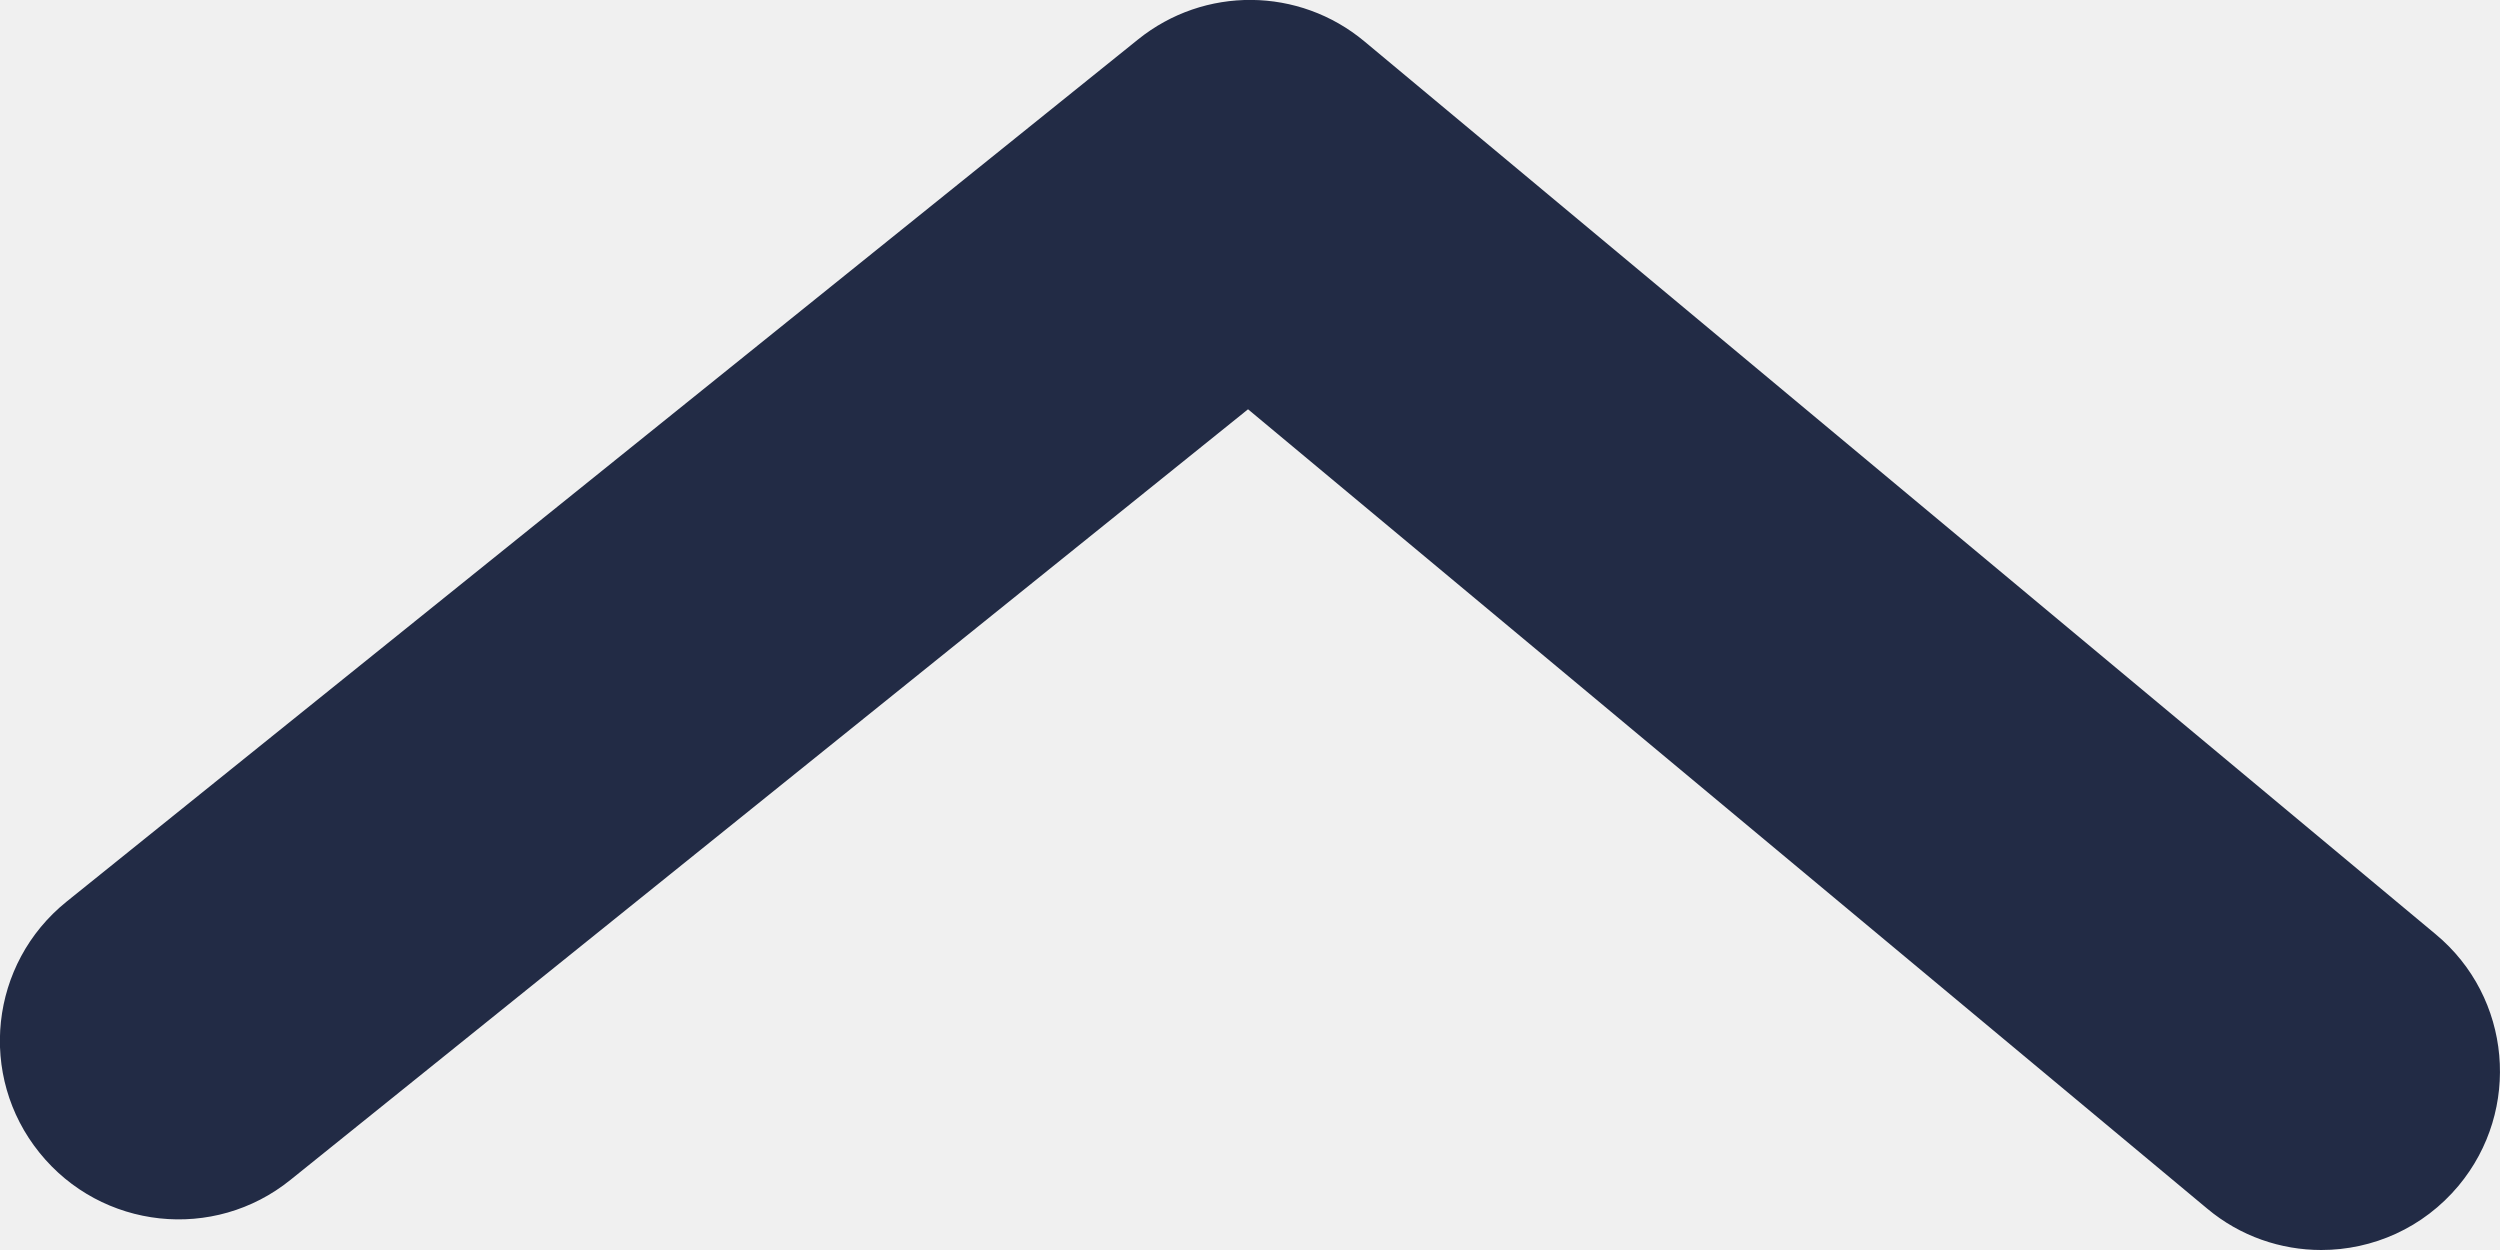
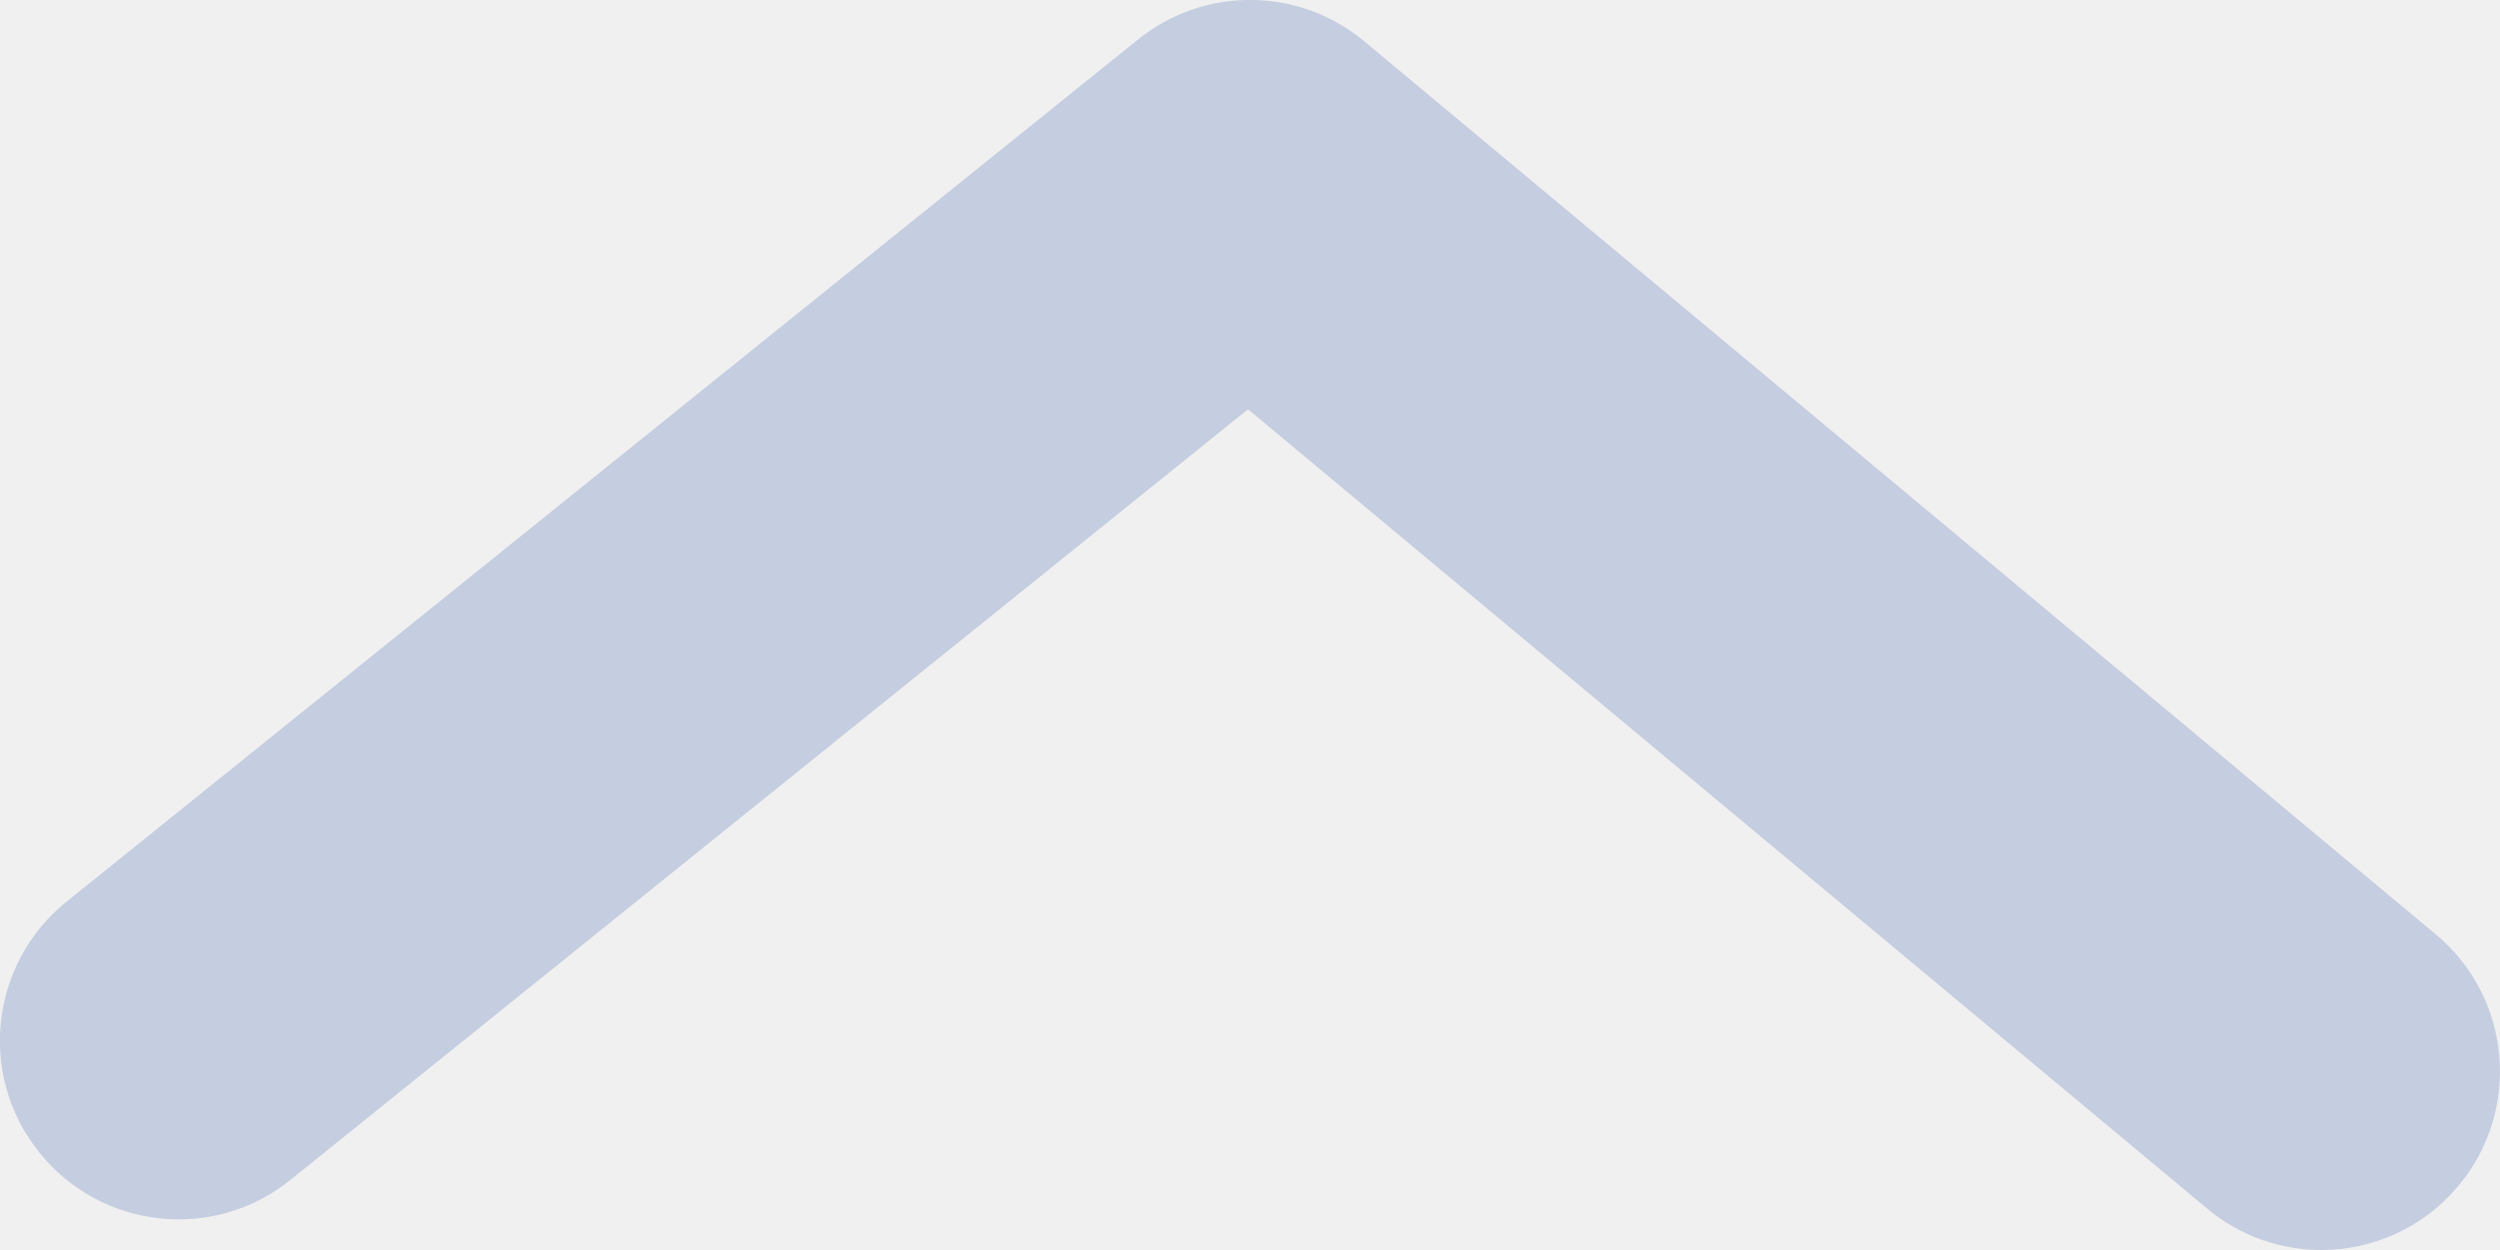
<svg xmlns="http://www.w3.org/2000/svg" xmlns:xlink="http://www.w3.org/1999/xlink" width="14px" height="7px" viewBox="0 0 14 7" version="1.1">
  <defs>
    <path d="M12.999,7 C12.774,7 12.546,6.924 12.36,6.768 L6.989,2.292 L1.627,6.607 C1.198,6.954 0.568,6.886 0.221,6.455 C-0.126,6.025 -0.058,5.396 0.373,5.049 L6.373,0.221 C6.744,-0.078 7.274,-0.074 7.641,0.232 L13.64,5.232 C14.065,5.585 14.121,6.216 13.768,6.64 C13.57,6.877 13.287,7 12.999,7" id="path-1" />
  </defs>
  <g id="Page-1" stroke="none" stroke-width="1" fill="none" fill-rule="evenodd">
    <g id="Style-guide-/-Icons-" transform="translate(-351, -271)">
      <g id="27)-Icon/arrow-ios-up" transform="translate(351, 271)">
        <mask id="mask-2" fill="white">
          <use xlink:href="#path-1" />
        </mask>
-         <use id="🎨-Icon-Сolor" fill="#222B45" xlink:href="#path-1" />
+         <use id="🎨-Icon-Сolor" fill="#C5CEE0" xlink:href="#path-1" />
      </g>
    </g>
  </g>
</svg>
